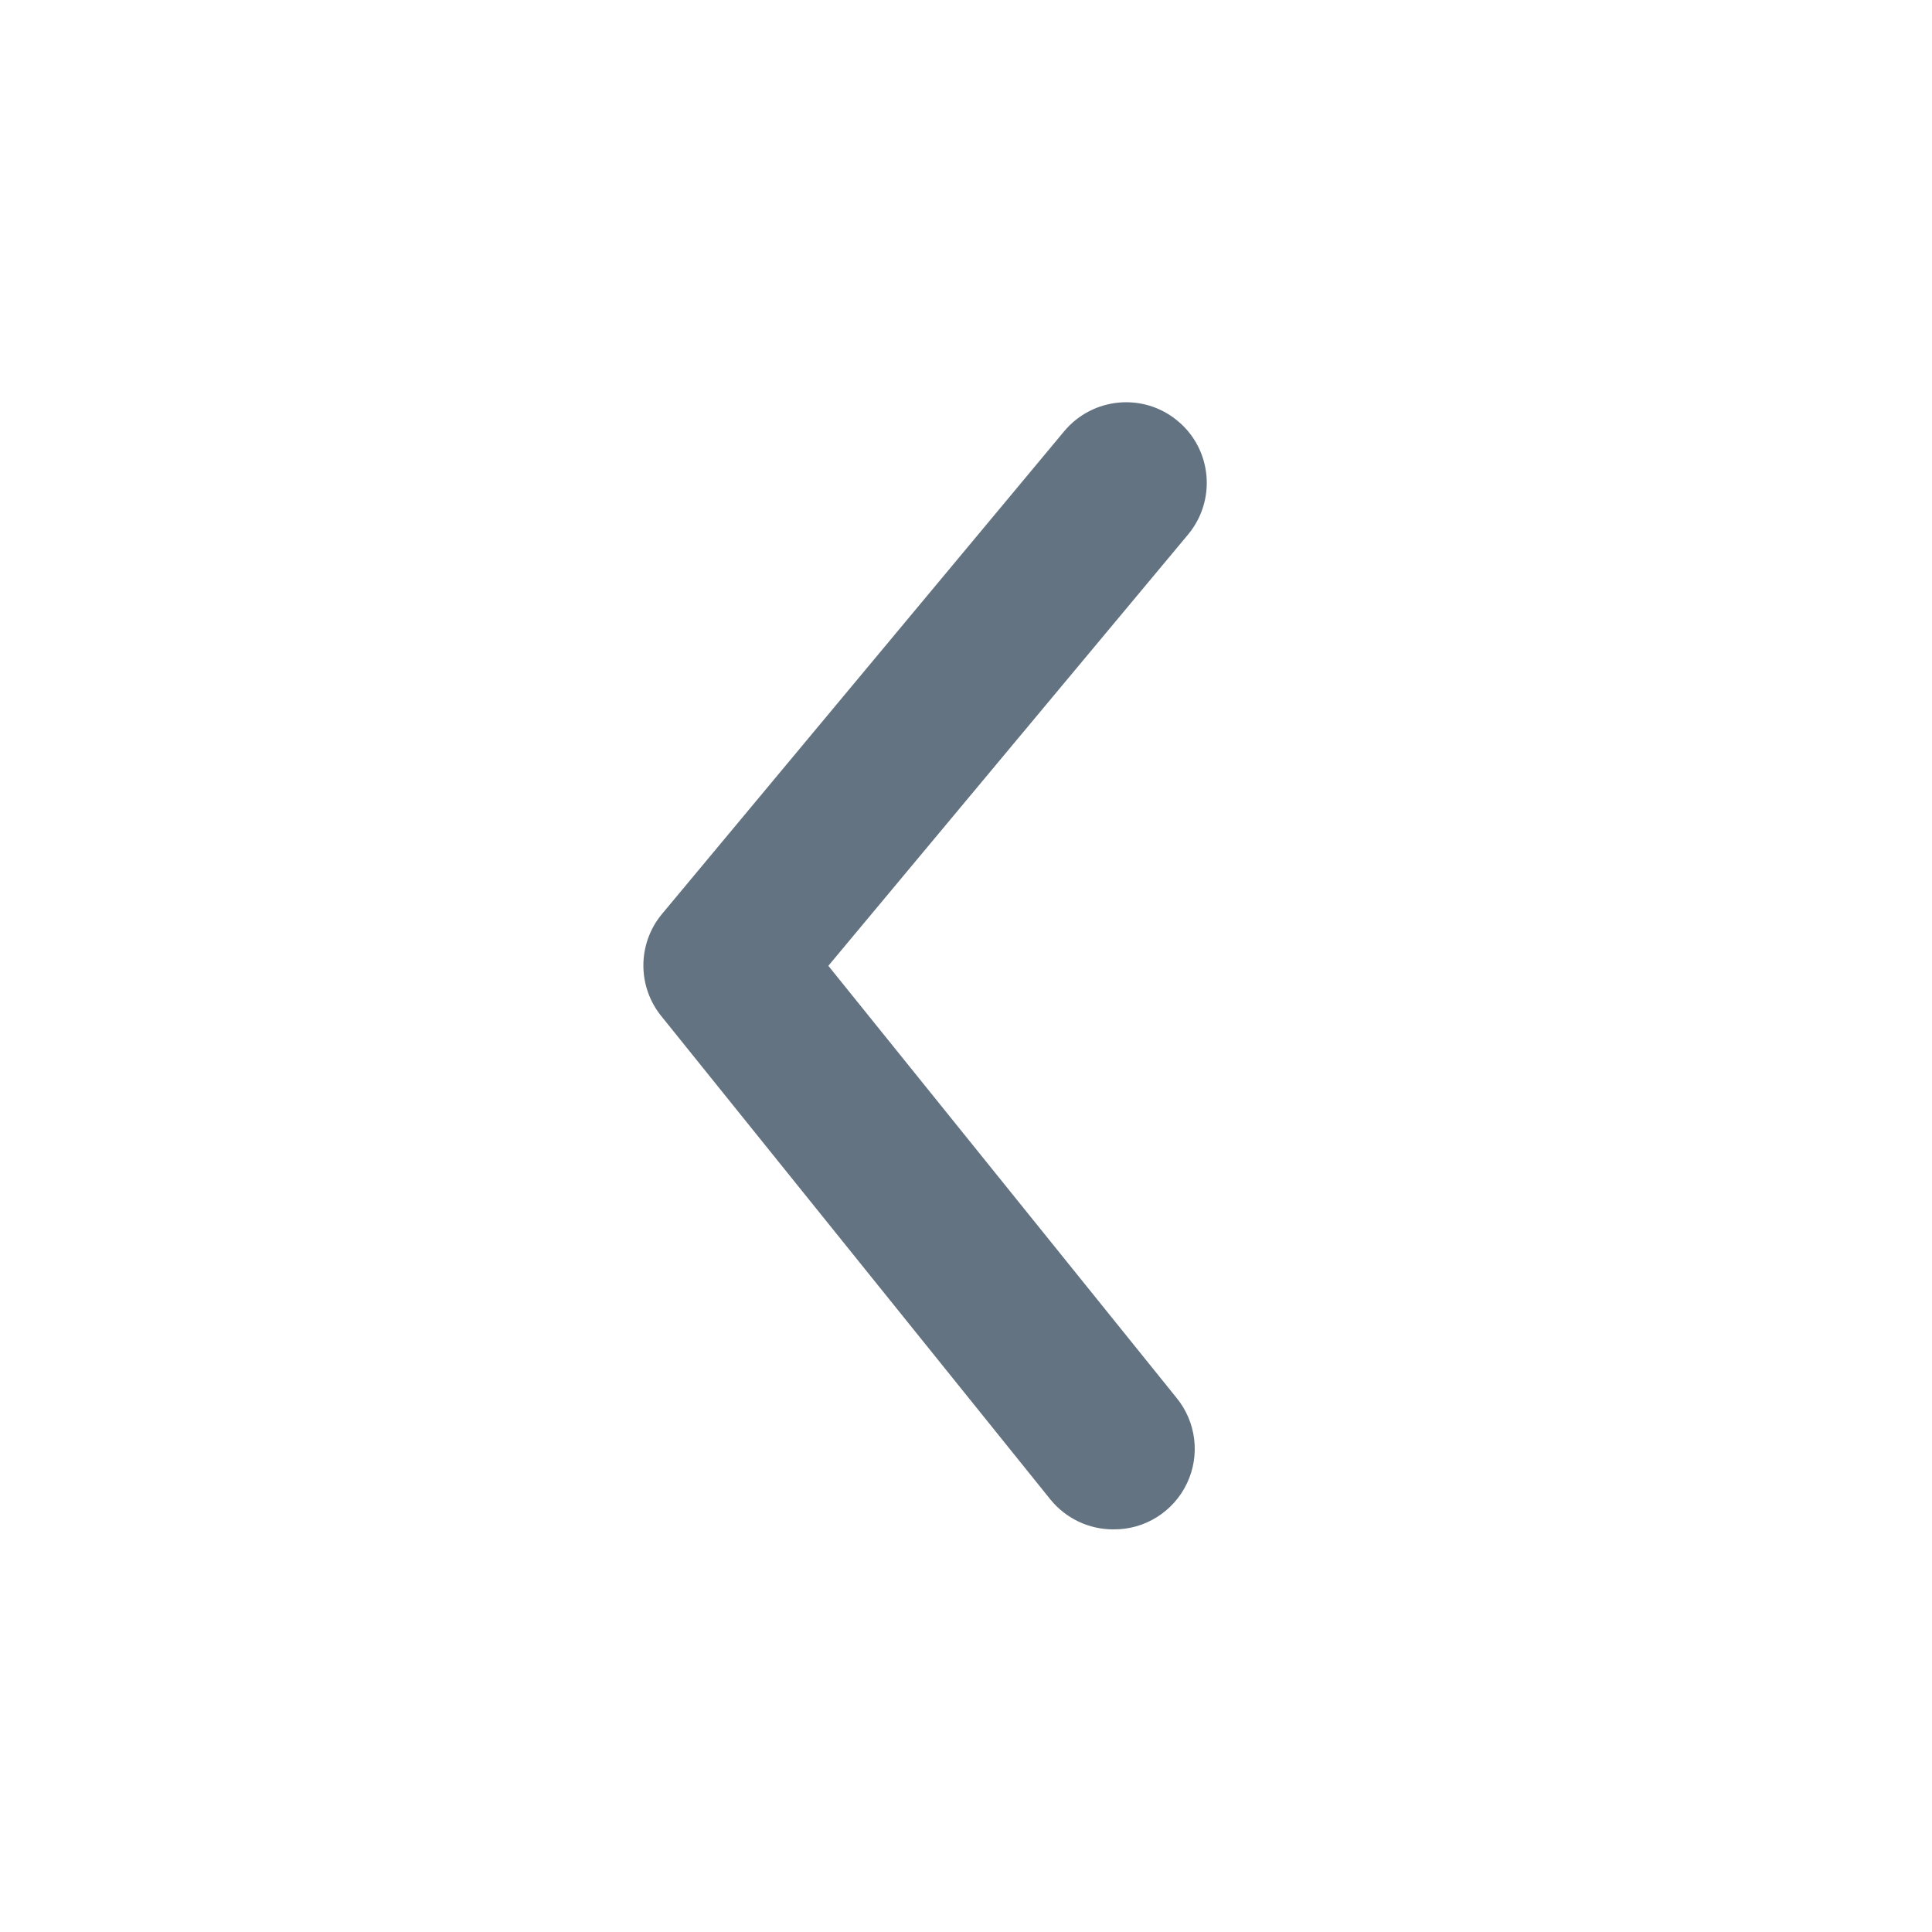
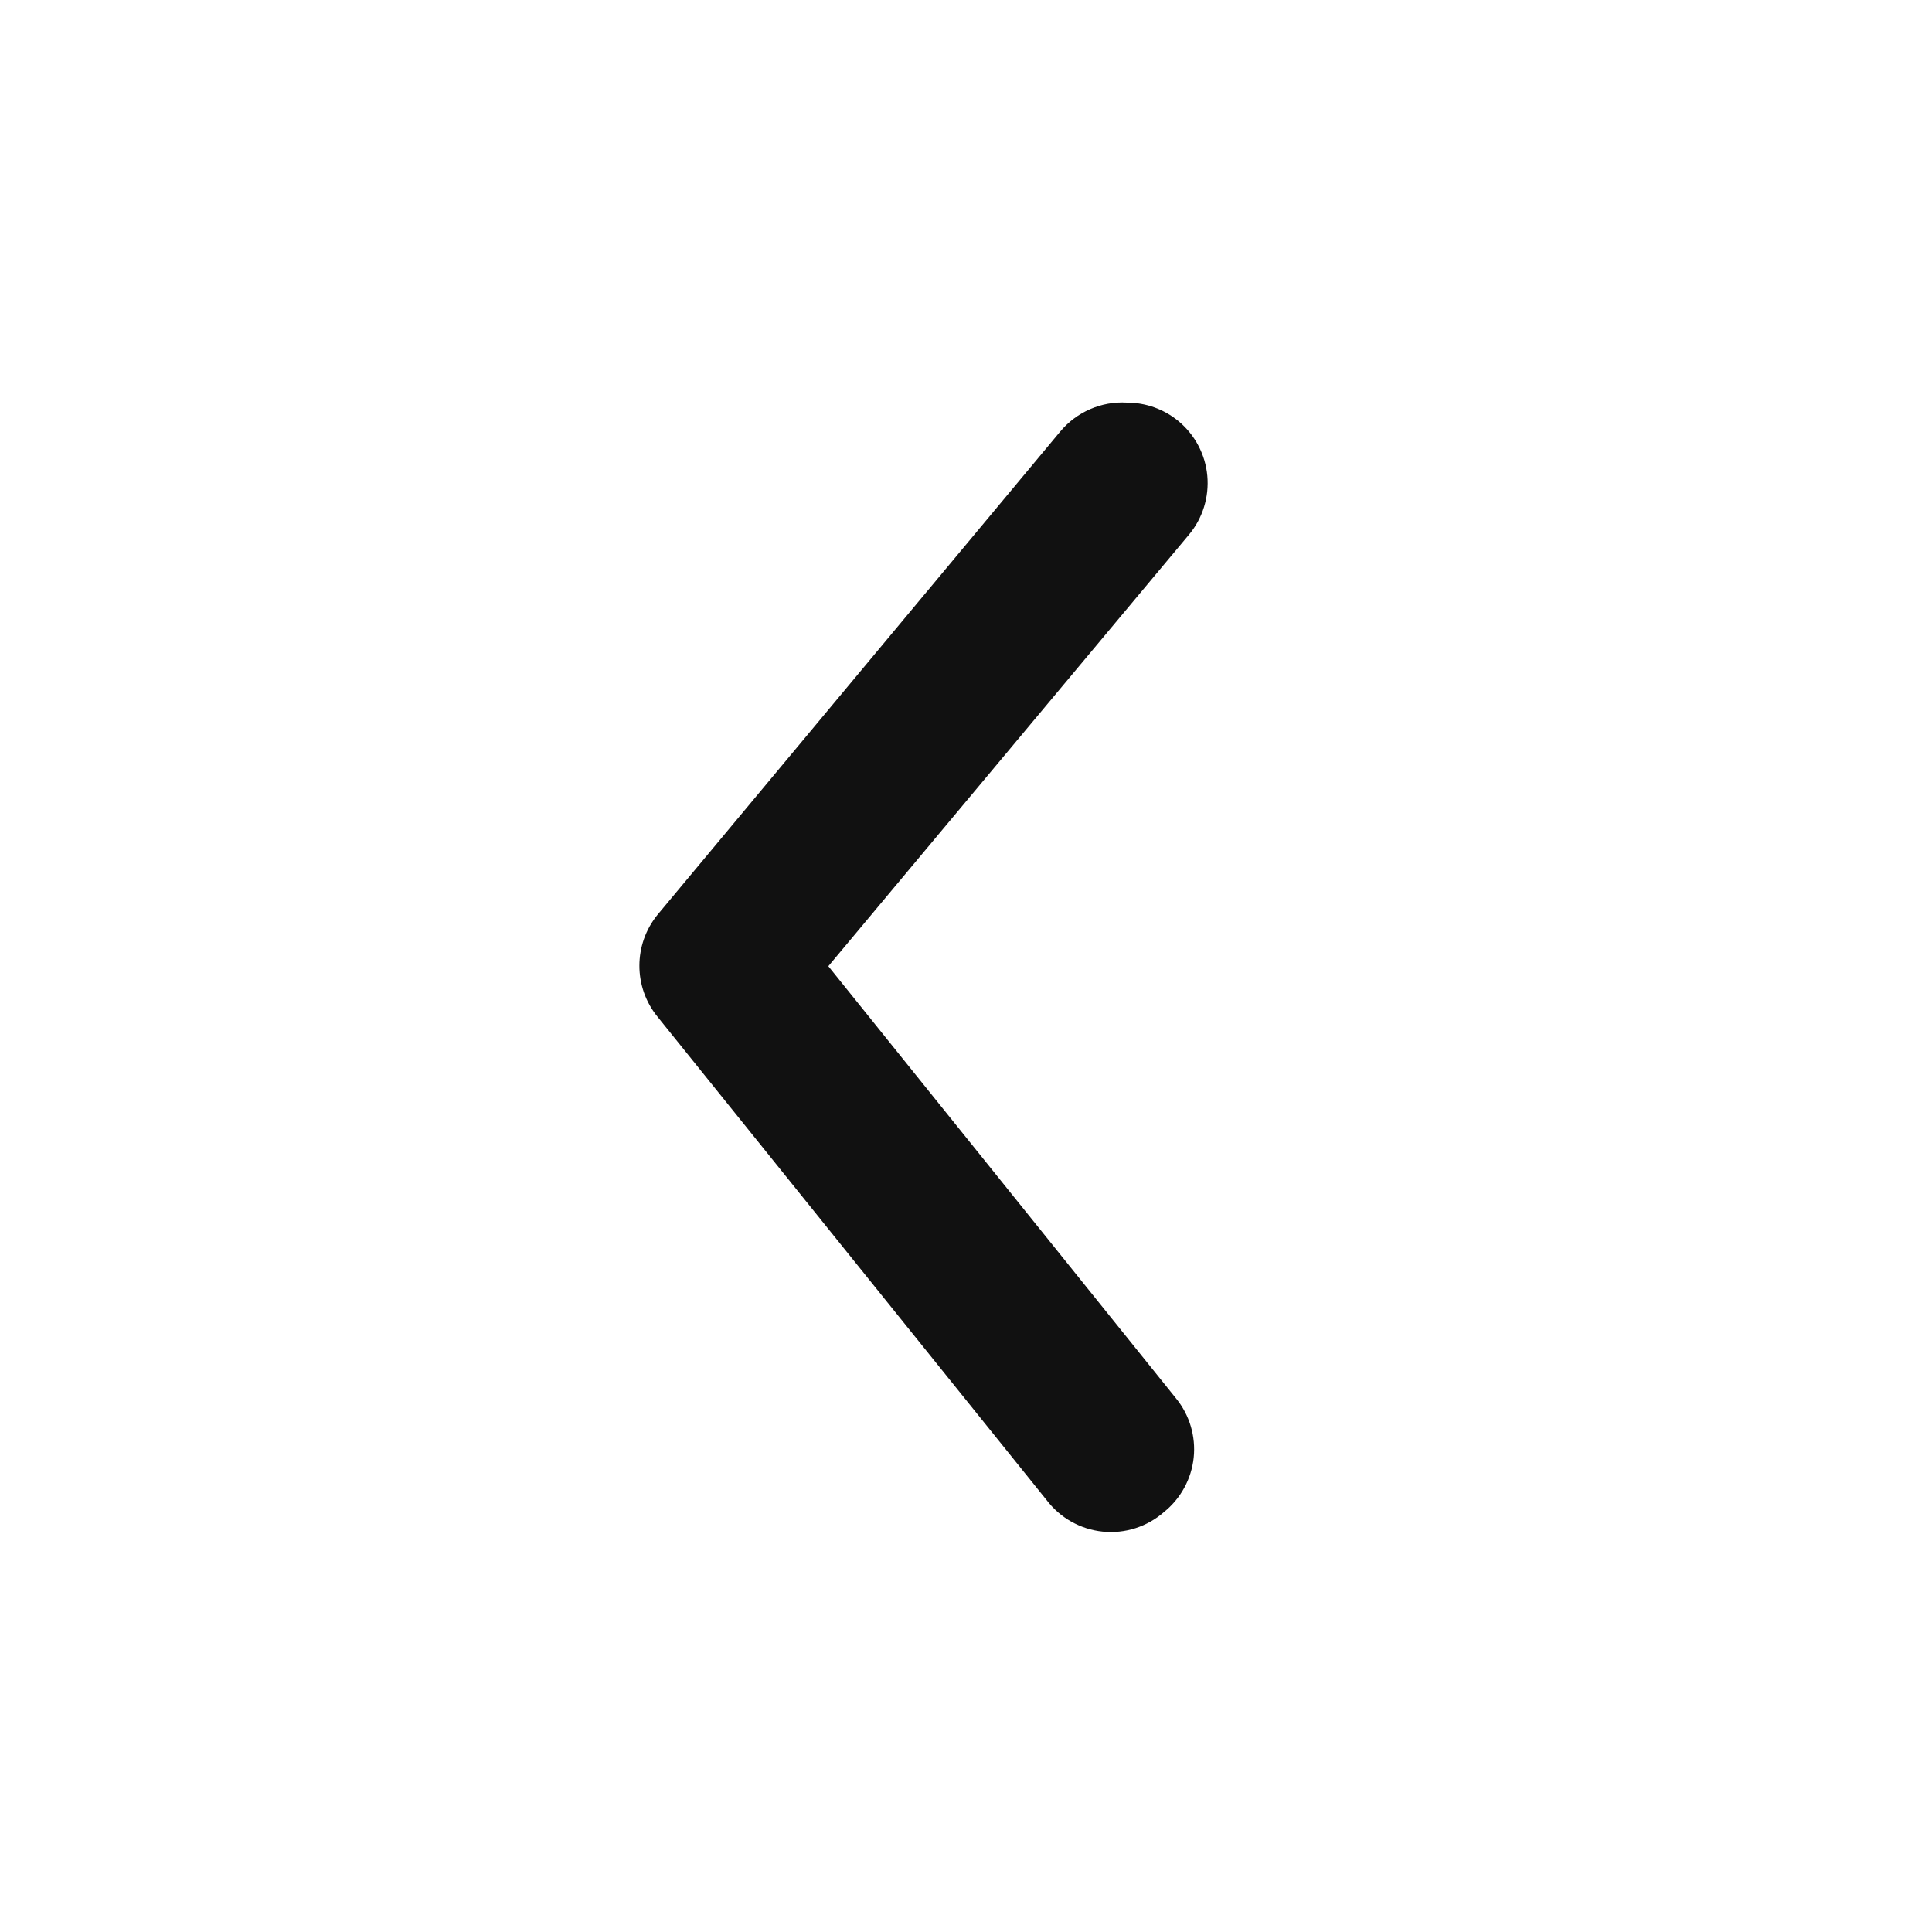
<svg xmlns="http://www.w3.org/2000/svg" width="20" height="20" viewBox="0 0 20 20" fill="none">
-   <path d="M11.525 15.832C11.273 15.833 11.034 15.719 10.875 15.524L6.85 10.524C6.597 10.216 6.597 9.773 6.85 9.465L11.016 4.465C11.311 4.111 11.837 4.062 12.191 4.357C12.546 4.651 12.594 5.177 12.3 5.532L8.575 9.998L12.175 14.465C12.383 14.715 12.427 15.063 12.287 15.356C12.147 15.65 11.85 15.836 11.525 15.832Z" fill="#637381" />
+   <path d="M11.667 4.168C11.861 4.168 12.05 4.236 12.2 4.36C12.37 4.501 12.478 4.705 12.498 4.925C12.518 5.145 12.45 5.365 12.308 5.535L8.575 10.002L12.175 14.477C12.315 14.649 12.38 14.87 12.357 15.09C12.333 15.311 12.223 15.513 12.05 15.652C11.876 15.805 11.645 15.879 11.414 15.855C11.183 15.831 10.973 15.712 10.833 15.527L6.808 10.527C6.556 10.219 6.556 9.776 6.808 9.468L10.975 4.468C11.145 4.264 11.402 4.152 11.667 4.168Z" fill="#111111" />
</svg>
